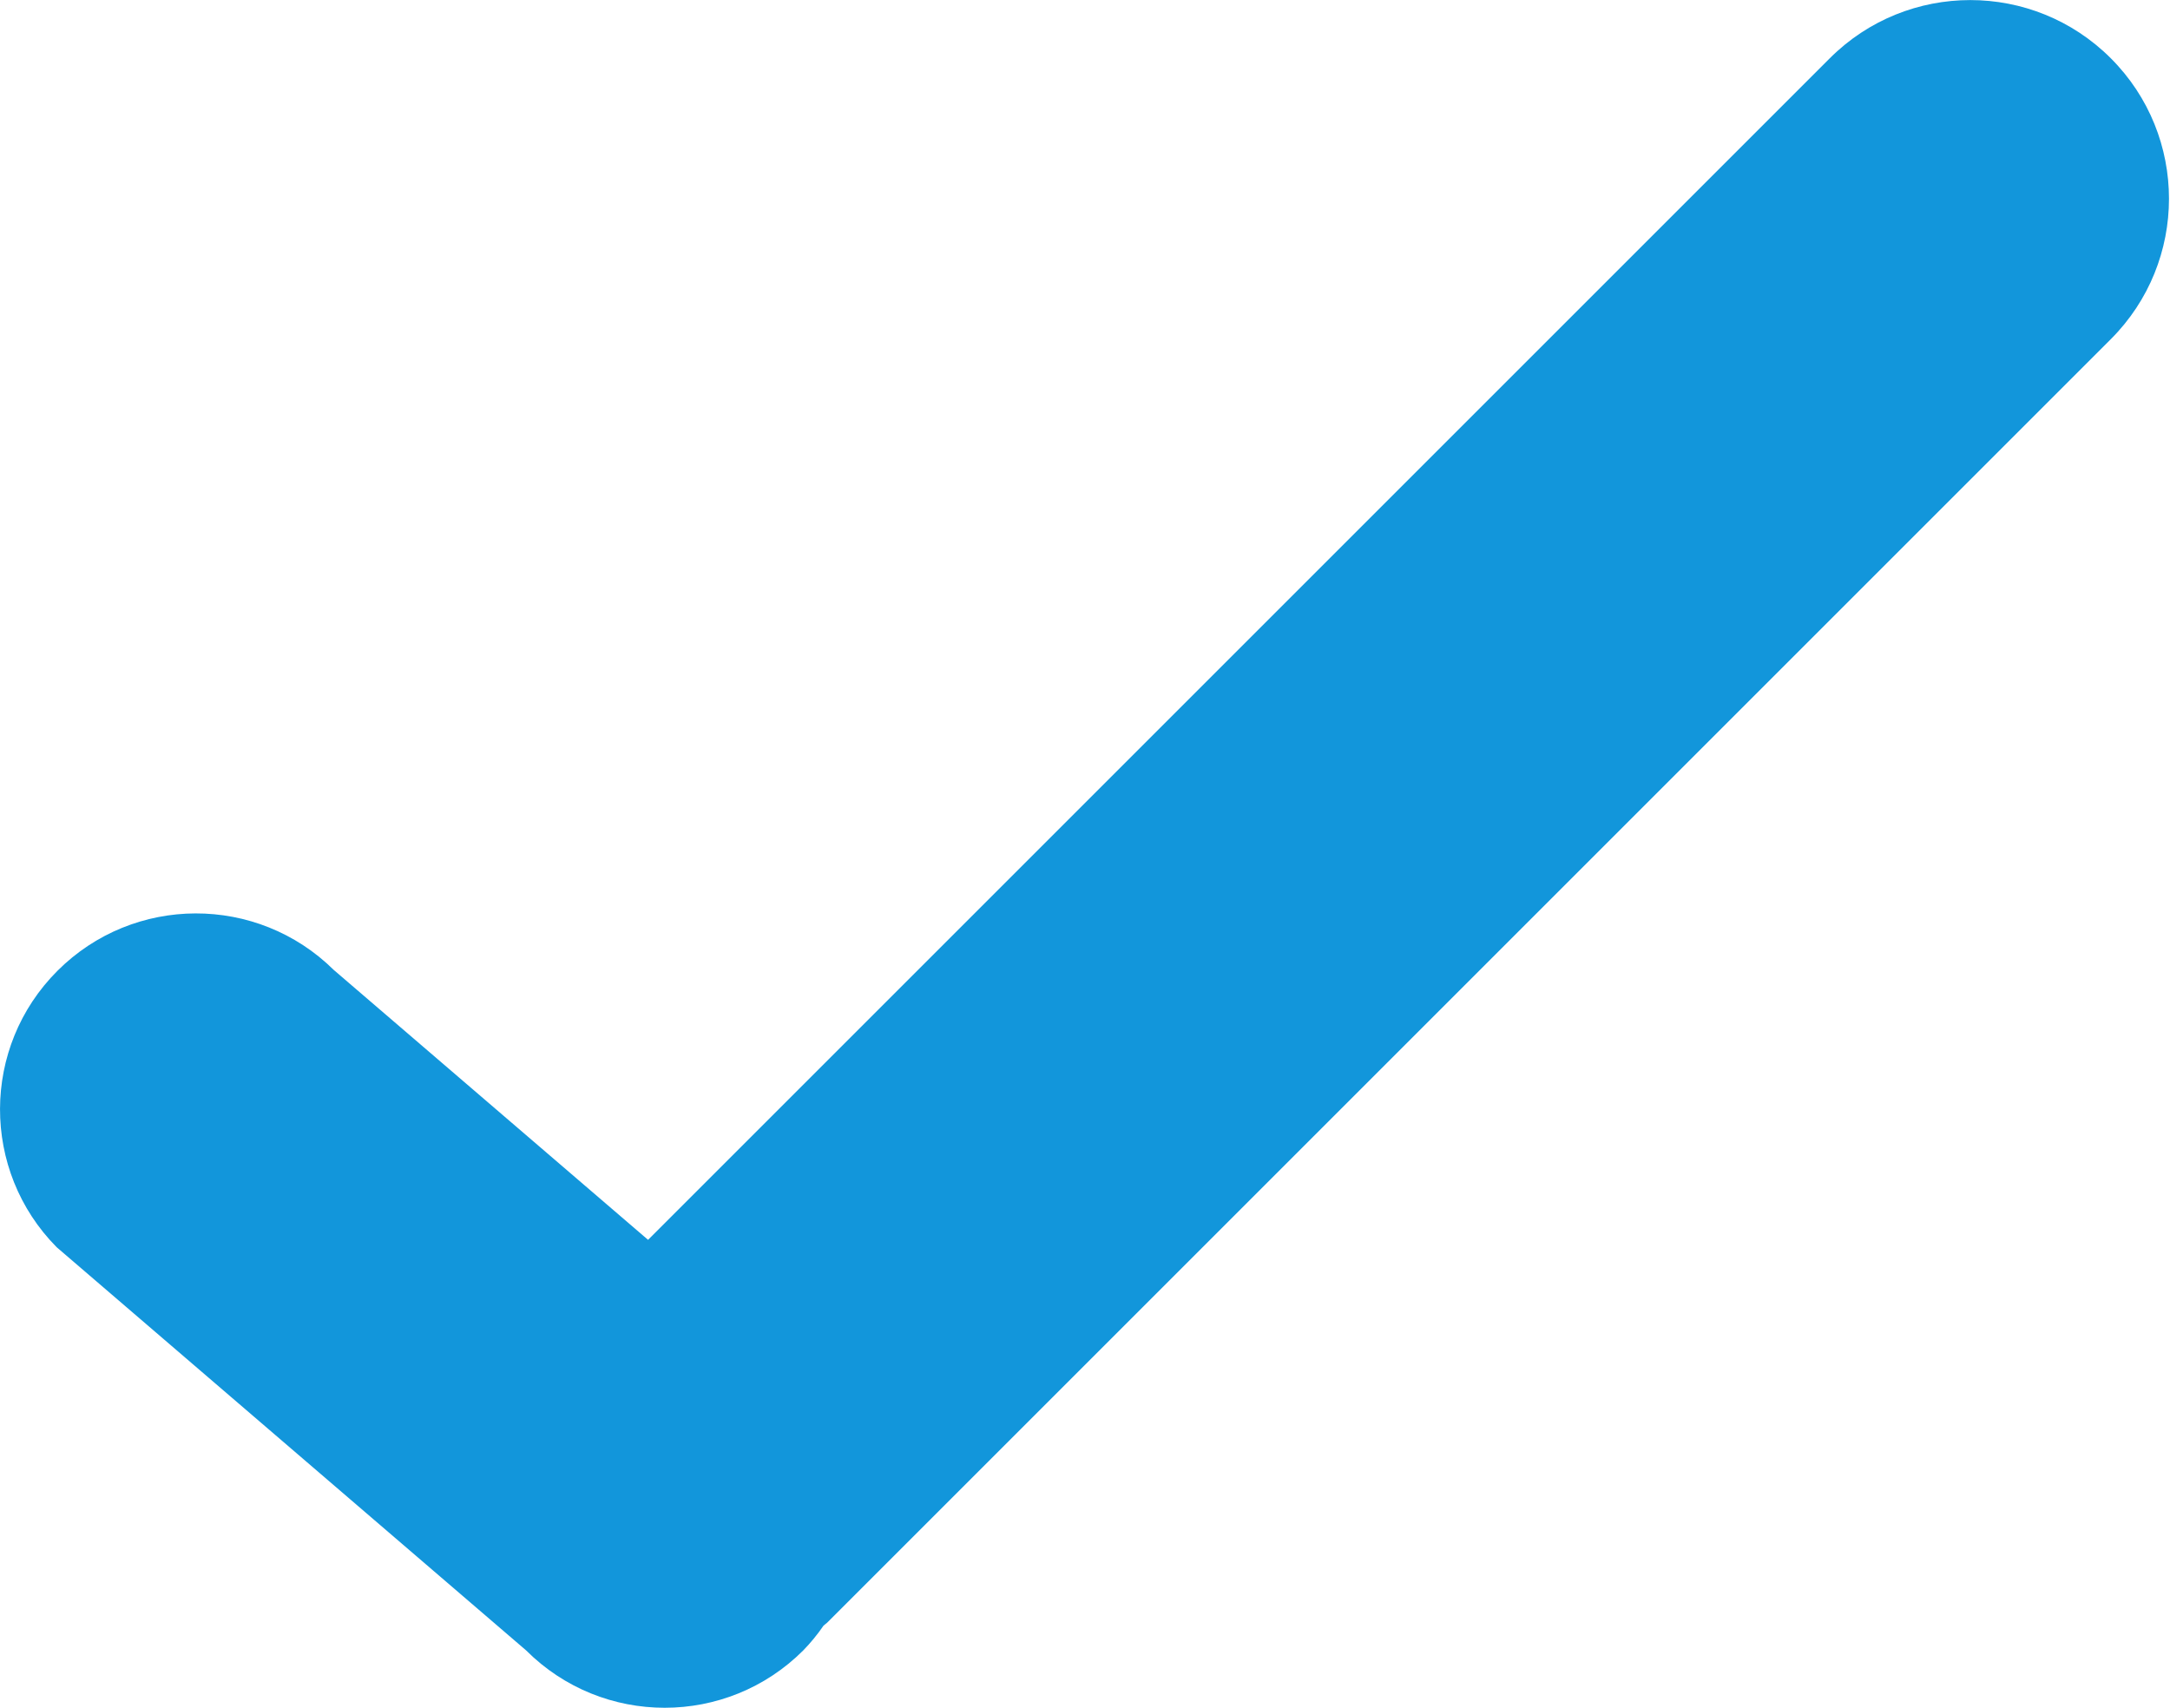
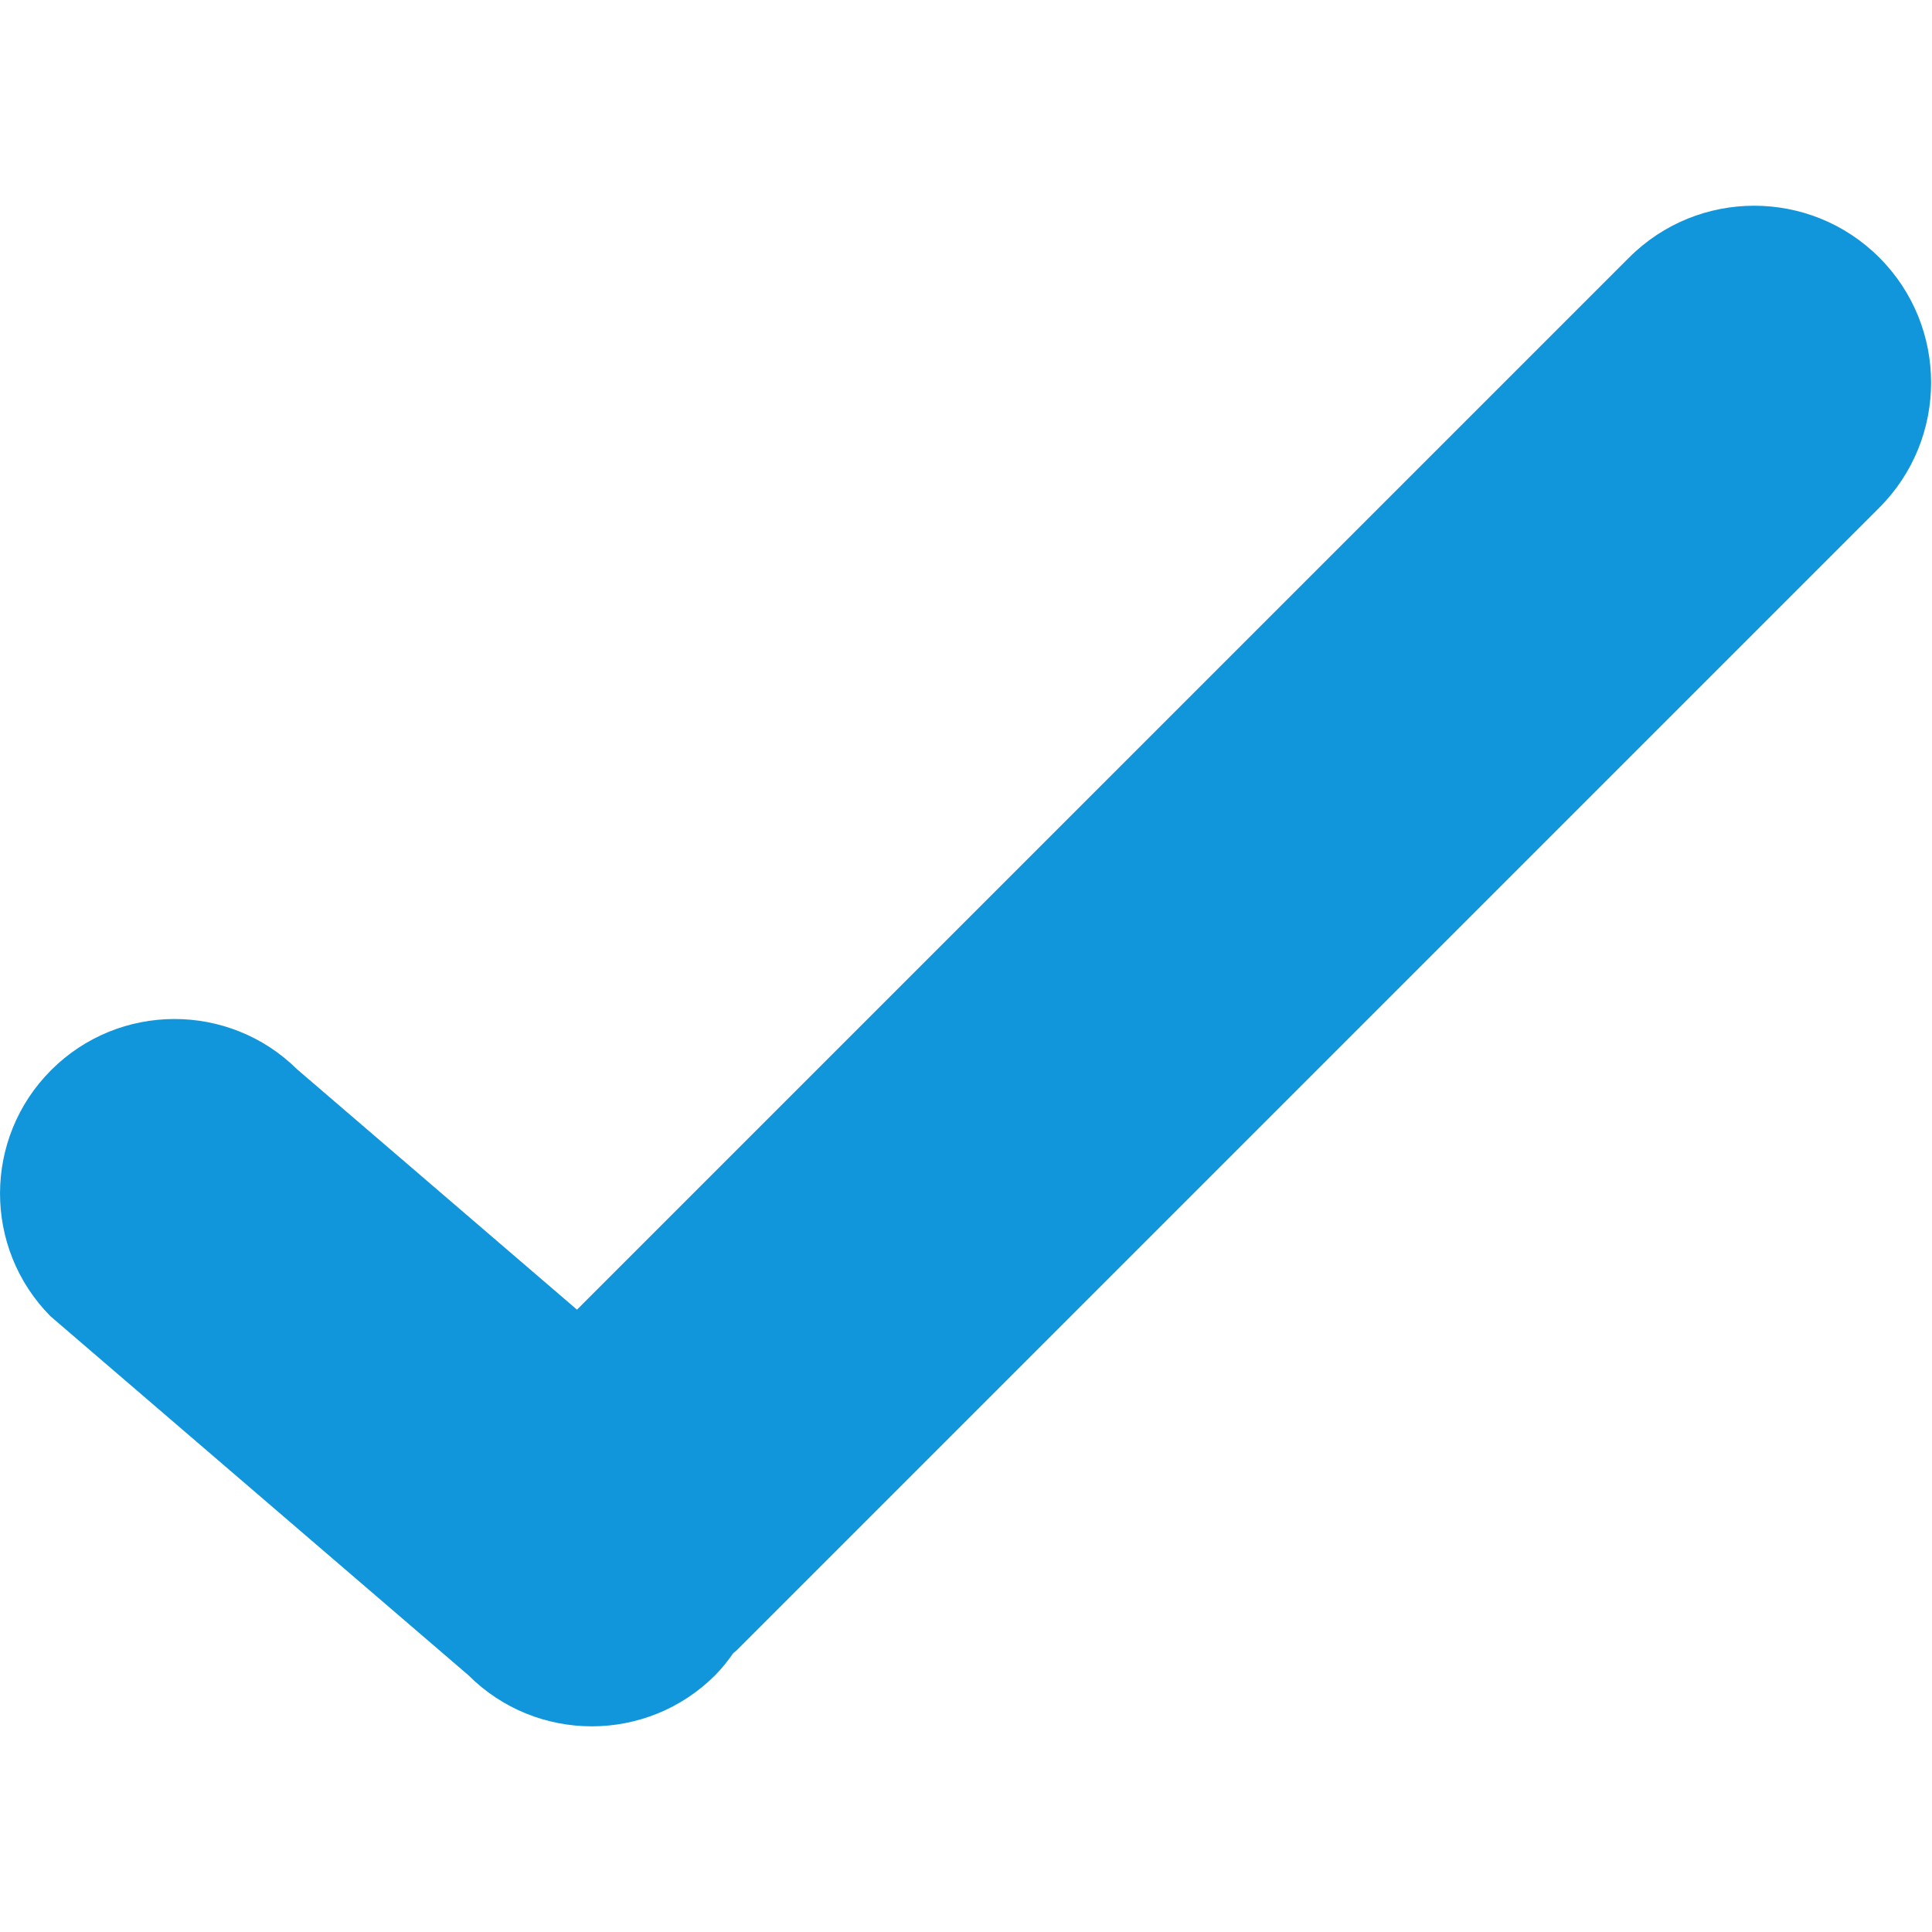
- <svg xmlns="http://www.w3.org/2000/svg" class="icon" width="200px" height="157.42px" viewBox="0 0 1301 1024" version="1.1">
+ <svg xmlns="http://www.w3.org/2000/svg" class="icon" width="20px" height="20px" viewBox="0 0 1301 1024" version="1.1">
  <path fill="#1296db" d="M1265.501 203.383L495.859 973.024c-0.675 0.635-1.429 1.072-2.104 1.707a112.836 112.836 0 0 1-12.149 14.849 117.521 117.521 0 0 1-166.197 0L33.955 747.829a117.521 117.521 0 0 1 166.197-166.197l188.39 161.789L1097.041 34.923a119.109 119.109 0 0 1 168.46 168.46z" />
</svg>
